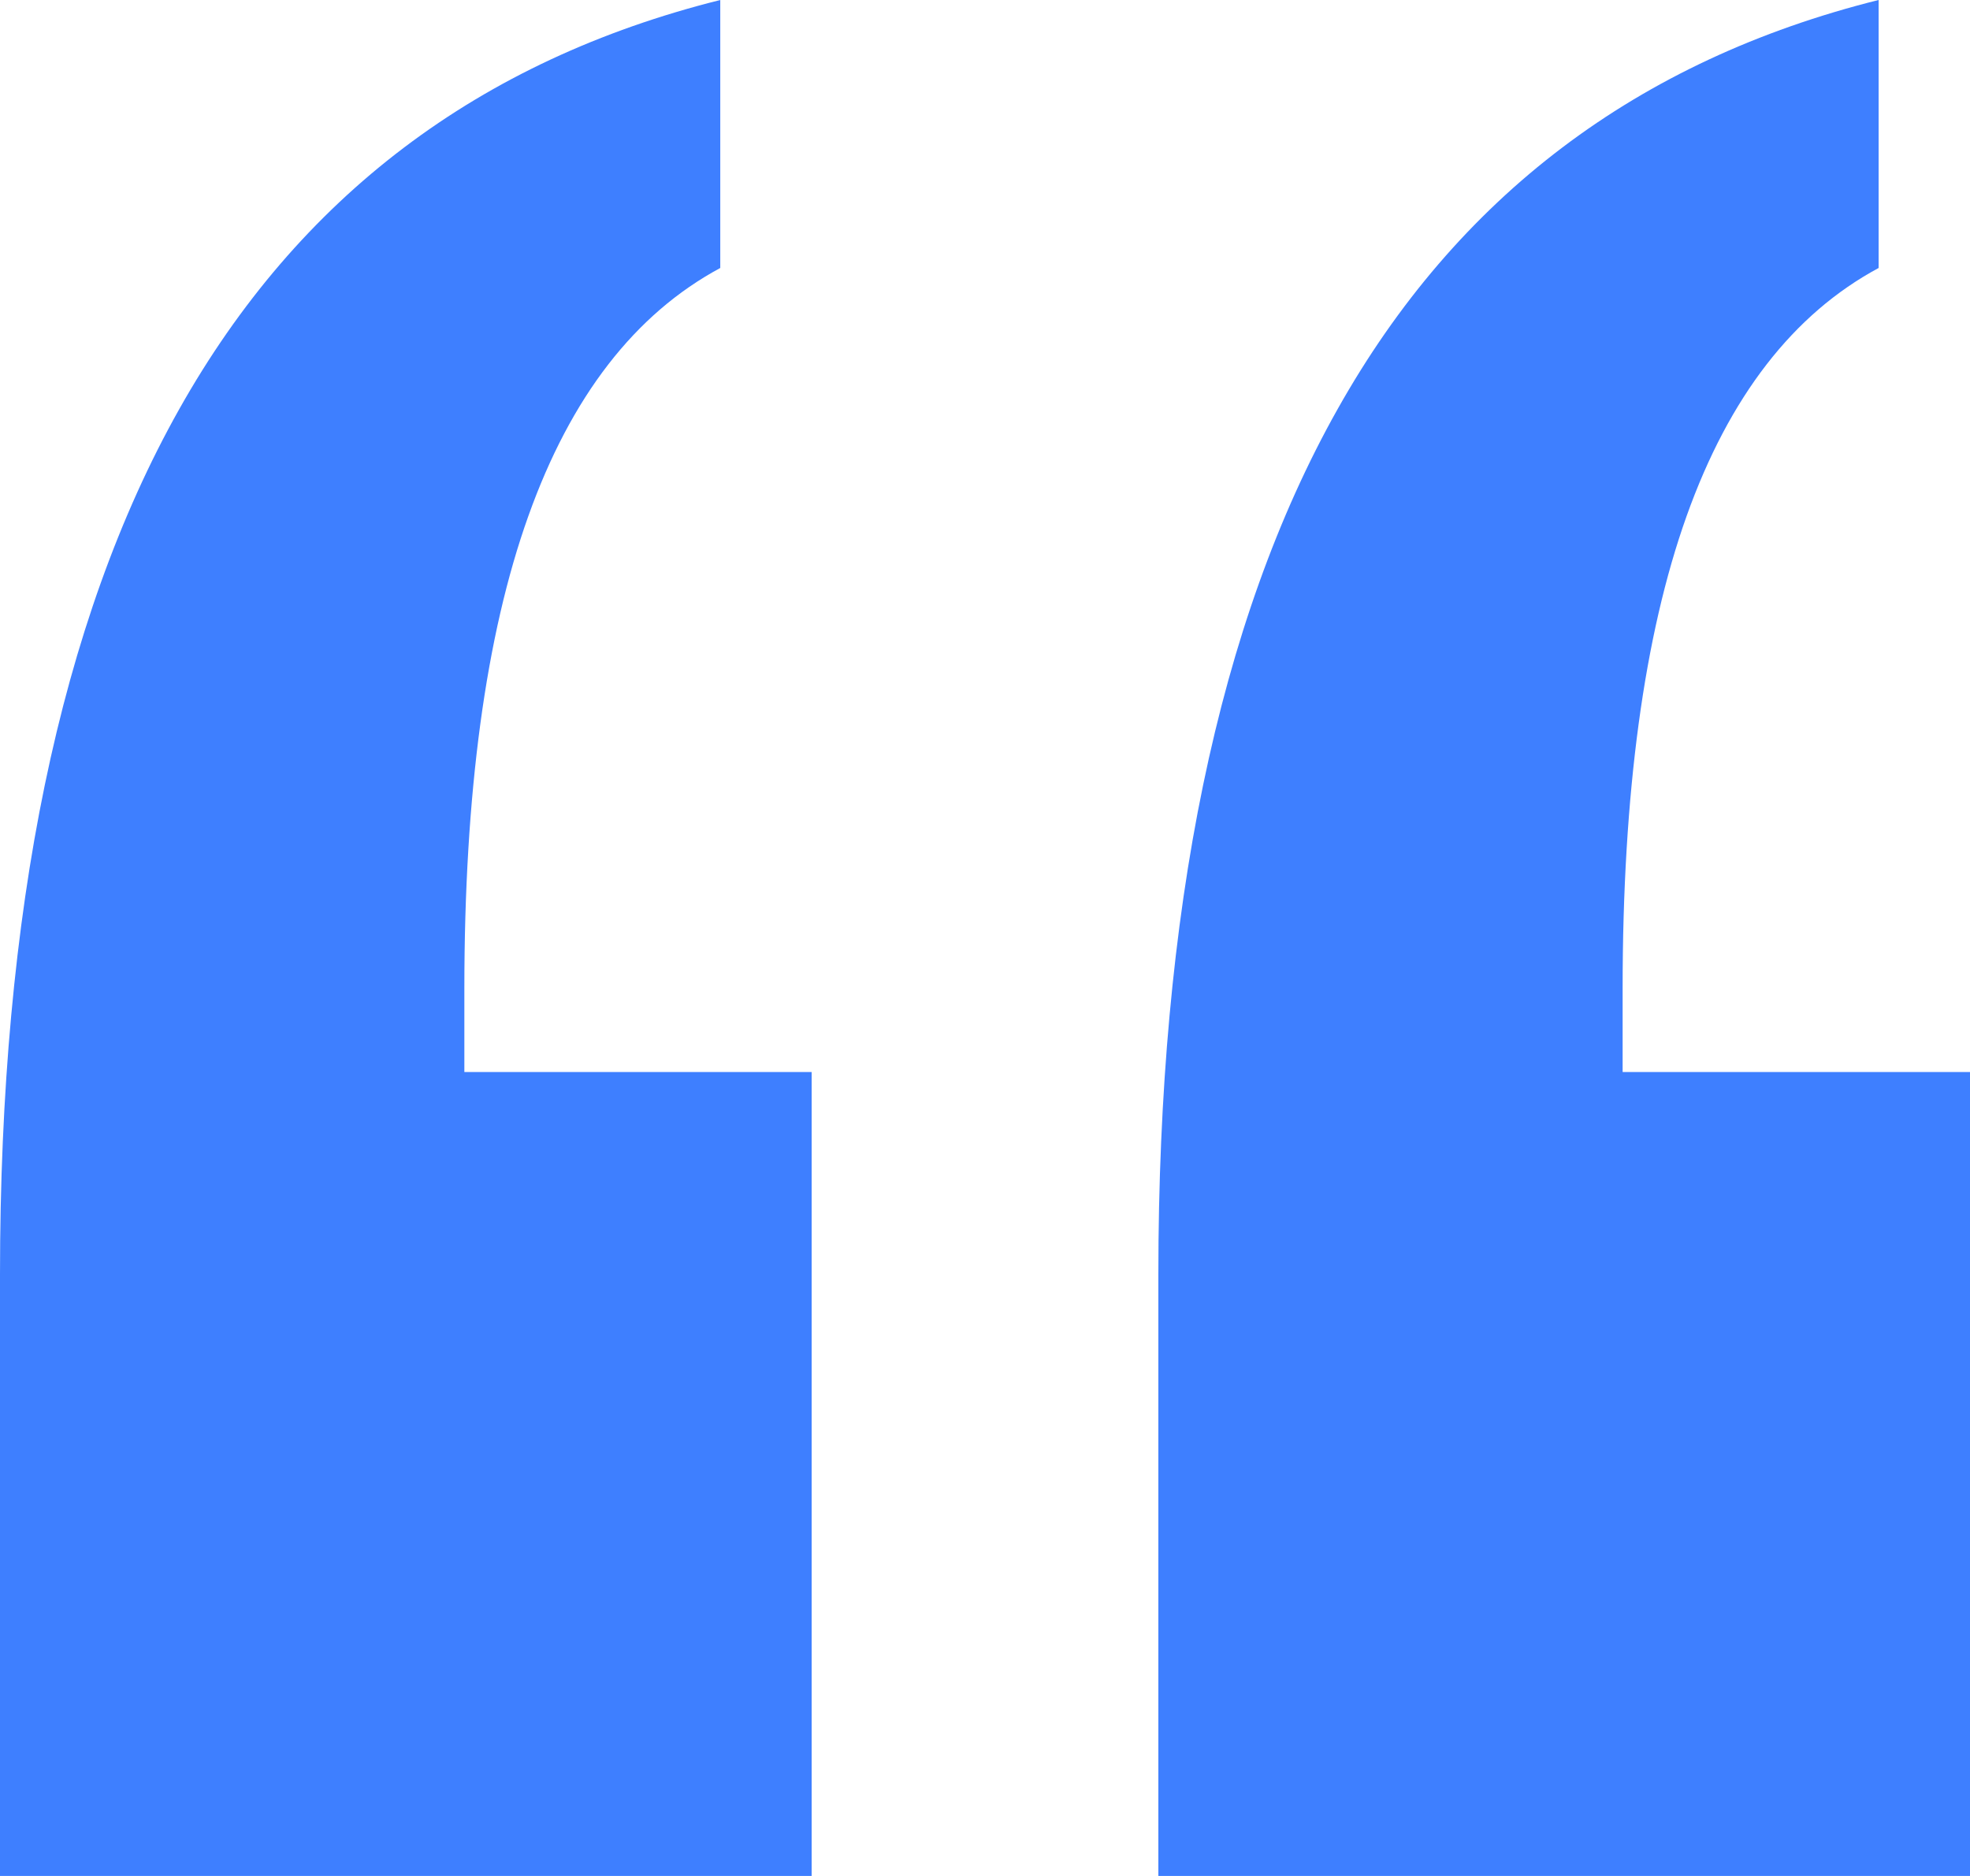
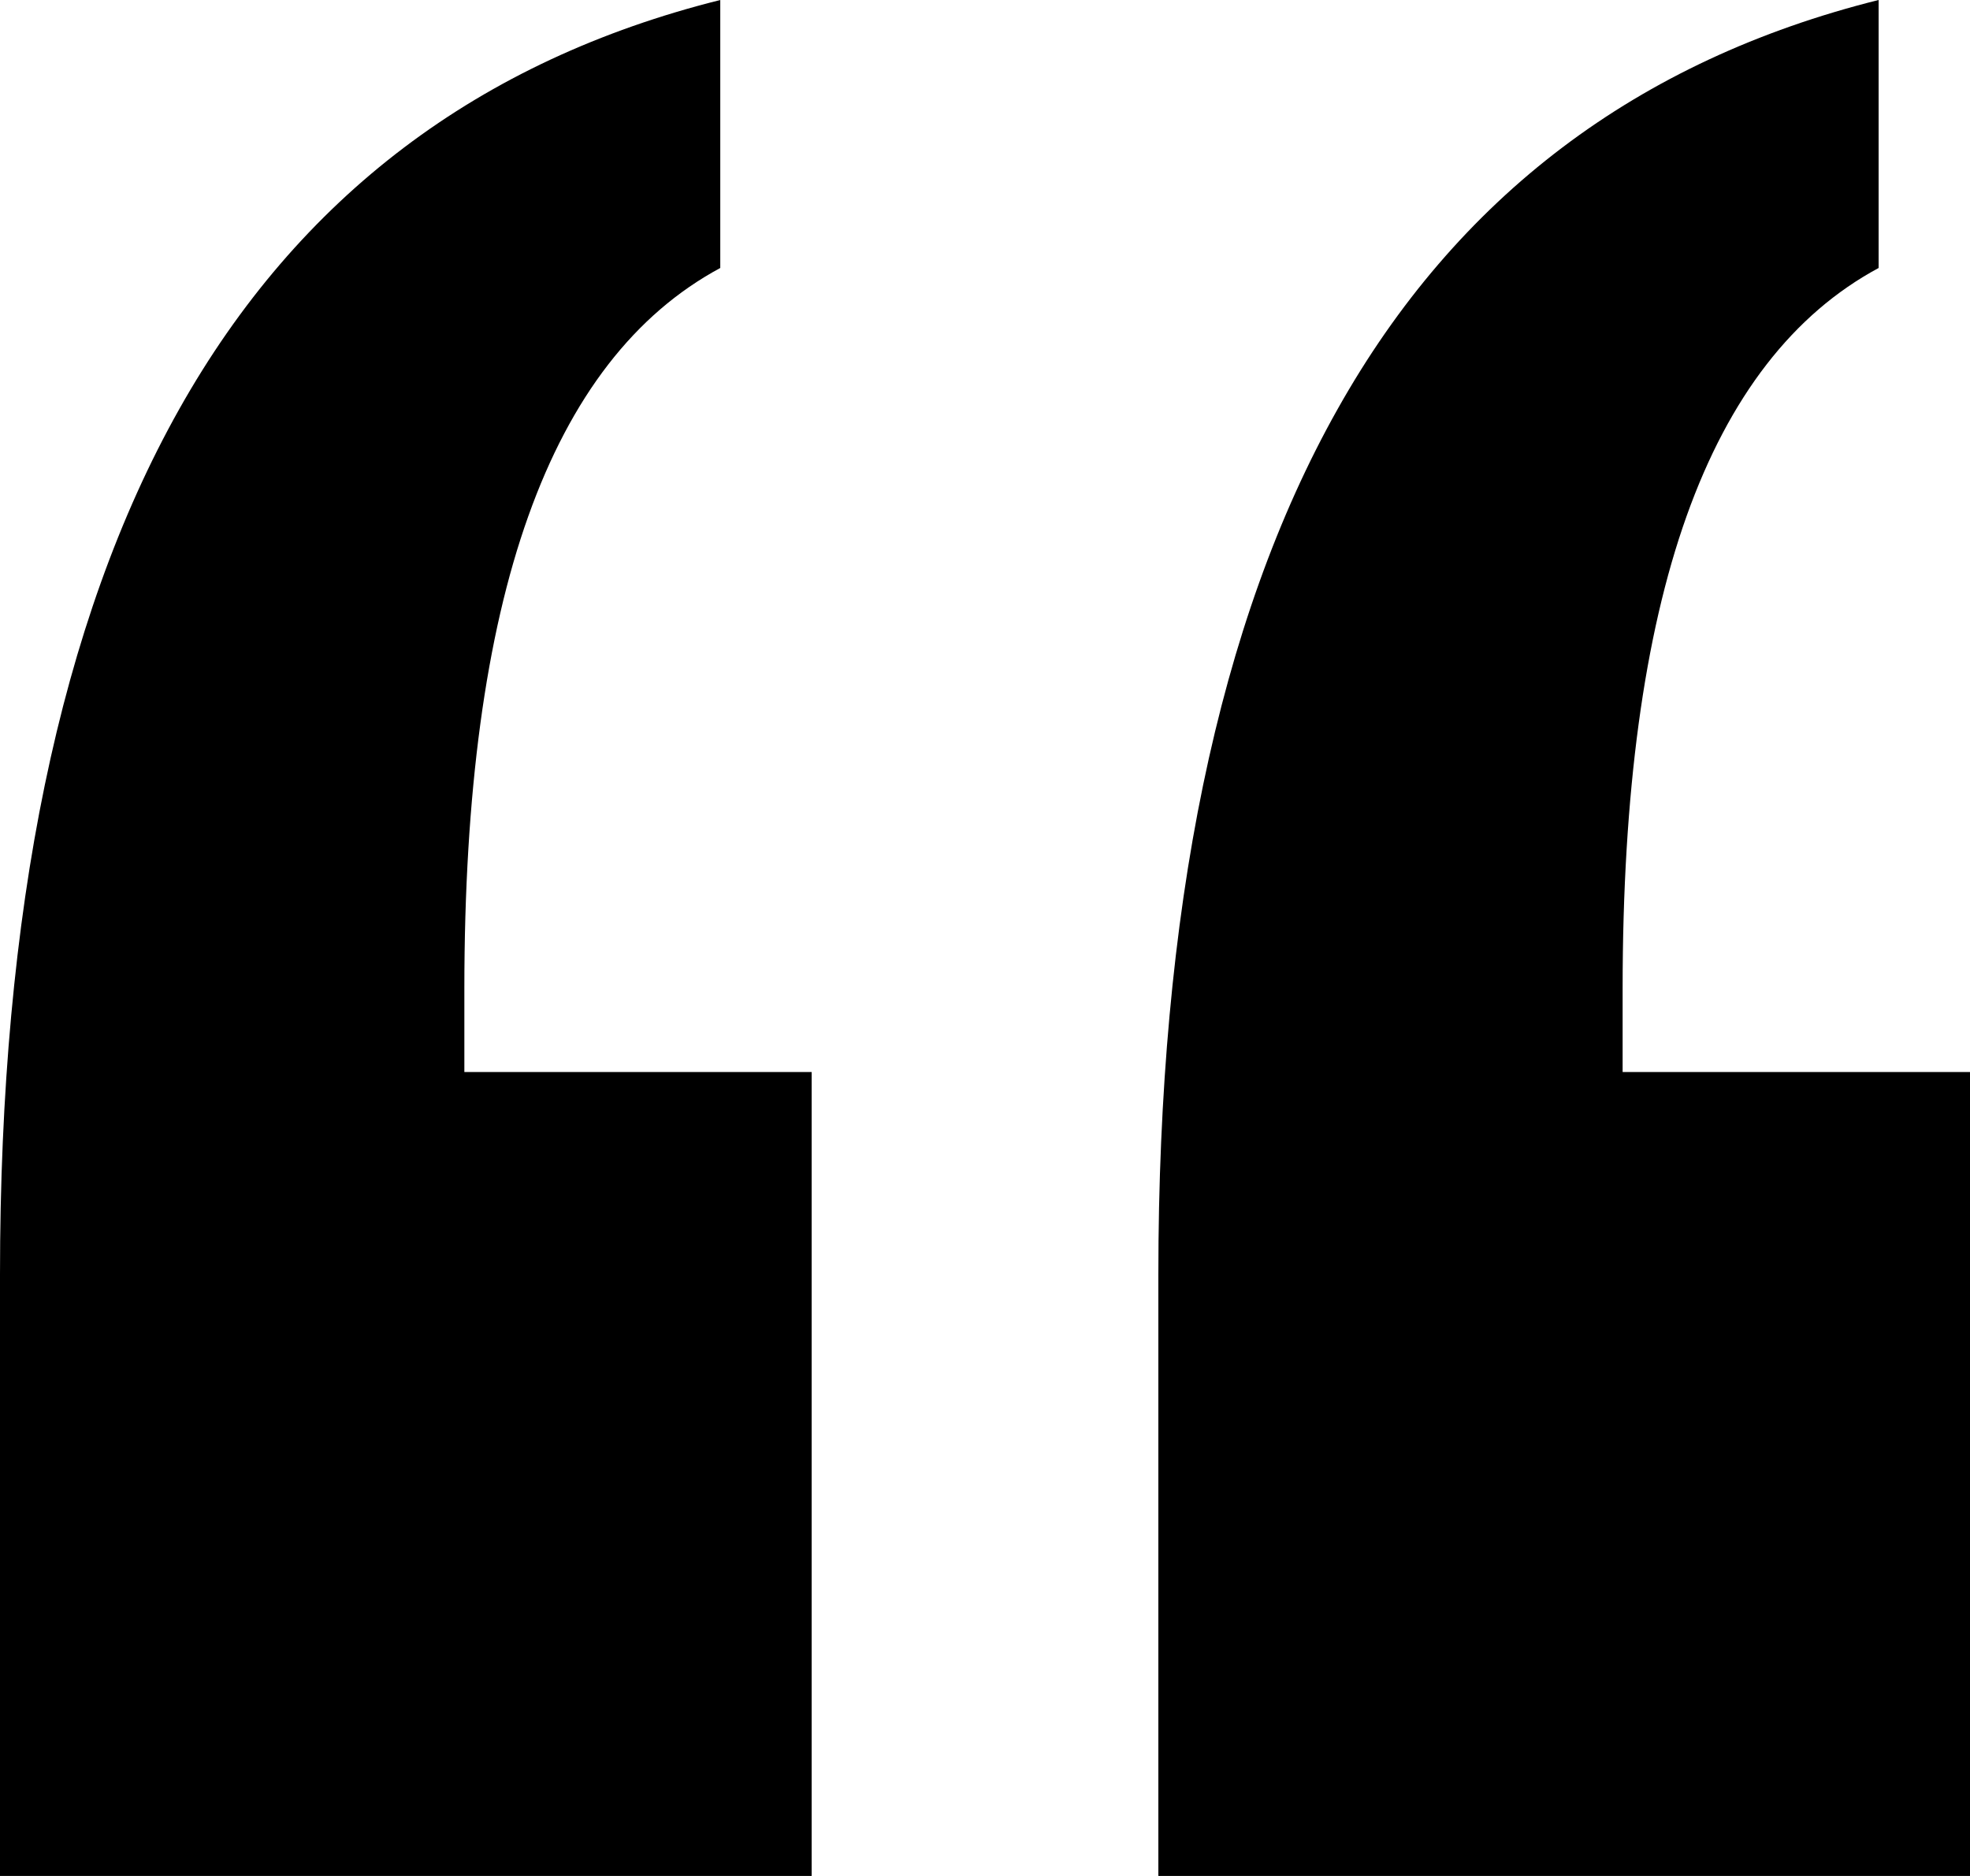
<svg xmlns="http://www.w3.org/2000/svg" width="21" height="20" viewBox="0 0 21 20">
-   <path fill="#3E7FFF" fill-rule="evenodd" d="M20.026 0v2.857c-.91.49-1.592 1.37-2.047 2.645-.454 1.274-.682 2.954-.682 5.039v.888H21V20h-8.652v-6.41c0-3.886.636-6.962 1.91-9.227C15.53 2.098 17.452.643 20.025 0zM7.678 0v2.857c-.91.49-1.591 1.37-2.046 2.645-.455 1.274-.682 2.954-.682 5.039v.888h3.702V20H0v-6.41c0-3.886.637-6.962 1.91-9.227C3.183 2.098 5.106.643 7.678 0z" />
+   <path fill="currentColor" fill-rule="evenodd" d="M20.026 0v2.857c-.91.49-1.592 1.37-2.047 2.645-.454 1.274-.682 2.954-.682 5.039v.888H21V20h-8.652v-6.41c0-3.886.636-6.962 1.91-9.227C15.53 2.098 17.452.643 20.025 0zM7.678 0v2.857c-.91.49-1.591 1.37-2.046 2.645-.455 1.274-.682 2.954-.682 5.039v.888h3.702V20H0v-6.41c0-3.886.637-6.962 1.91-9.227C3.183 2.098 5.106.643 7.678 0z" />
</svg>
